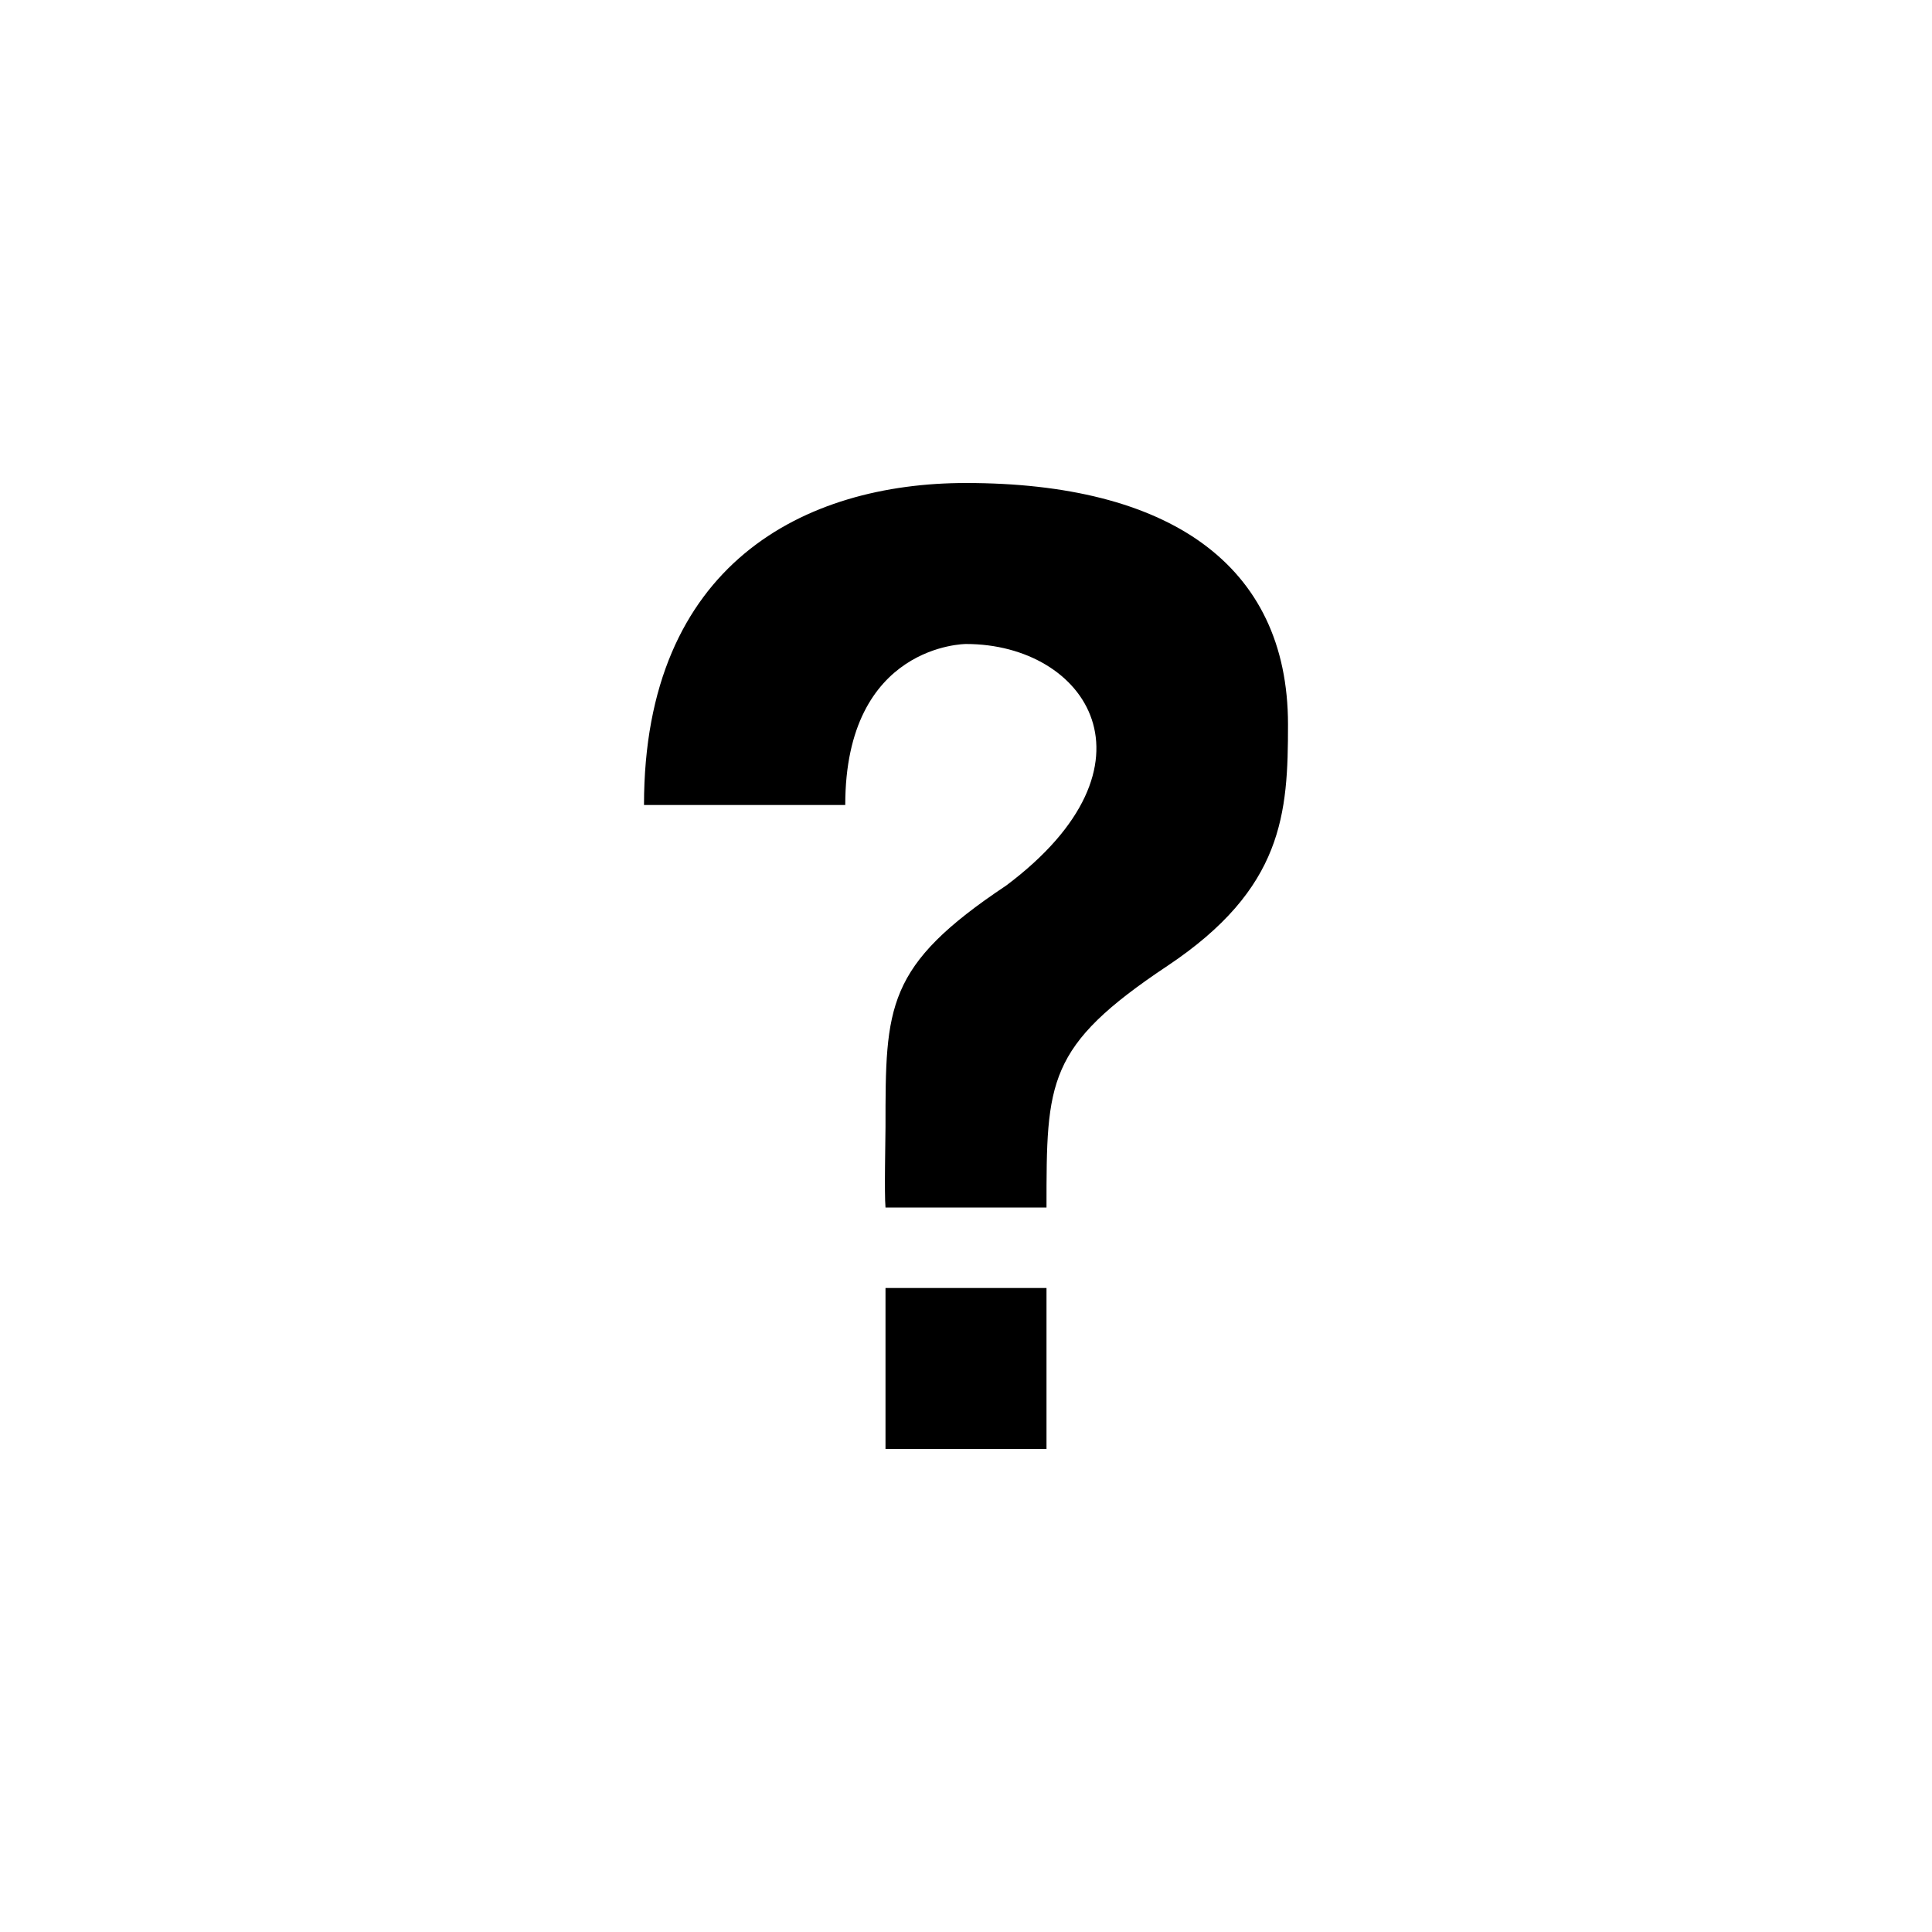
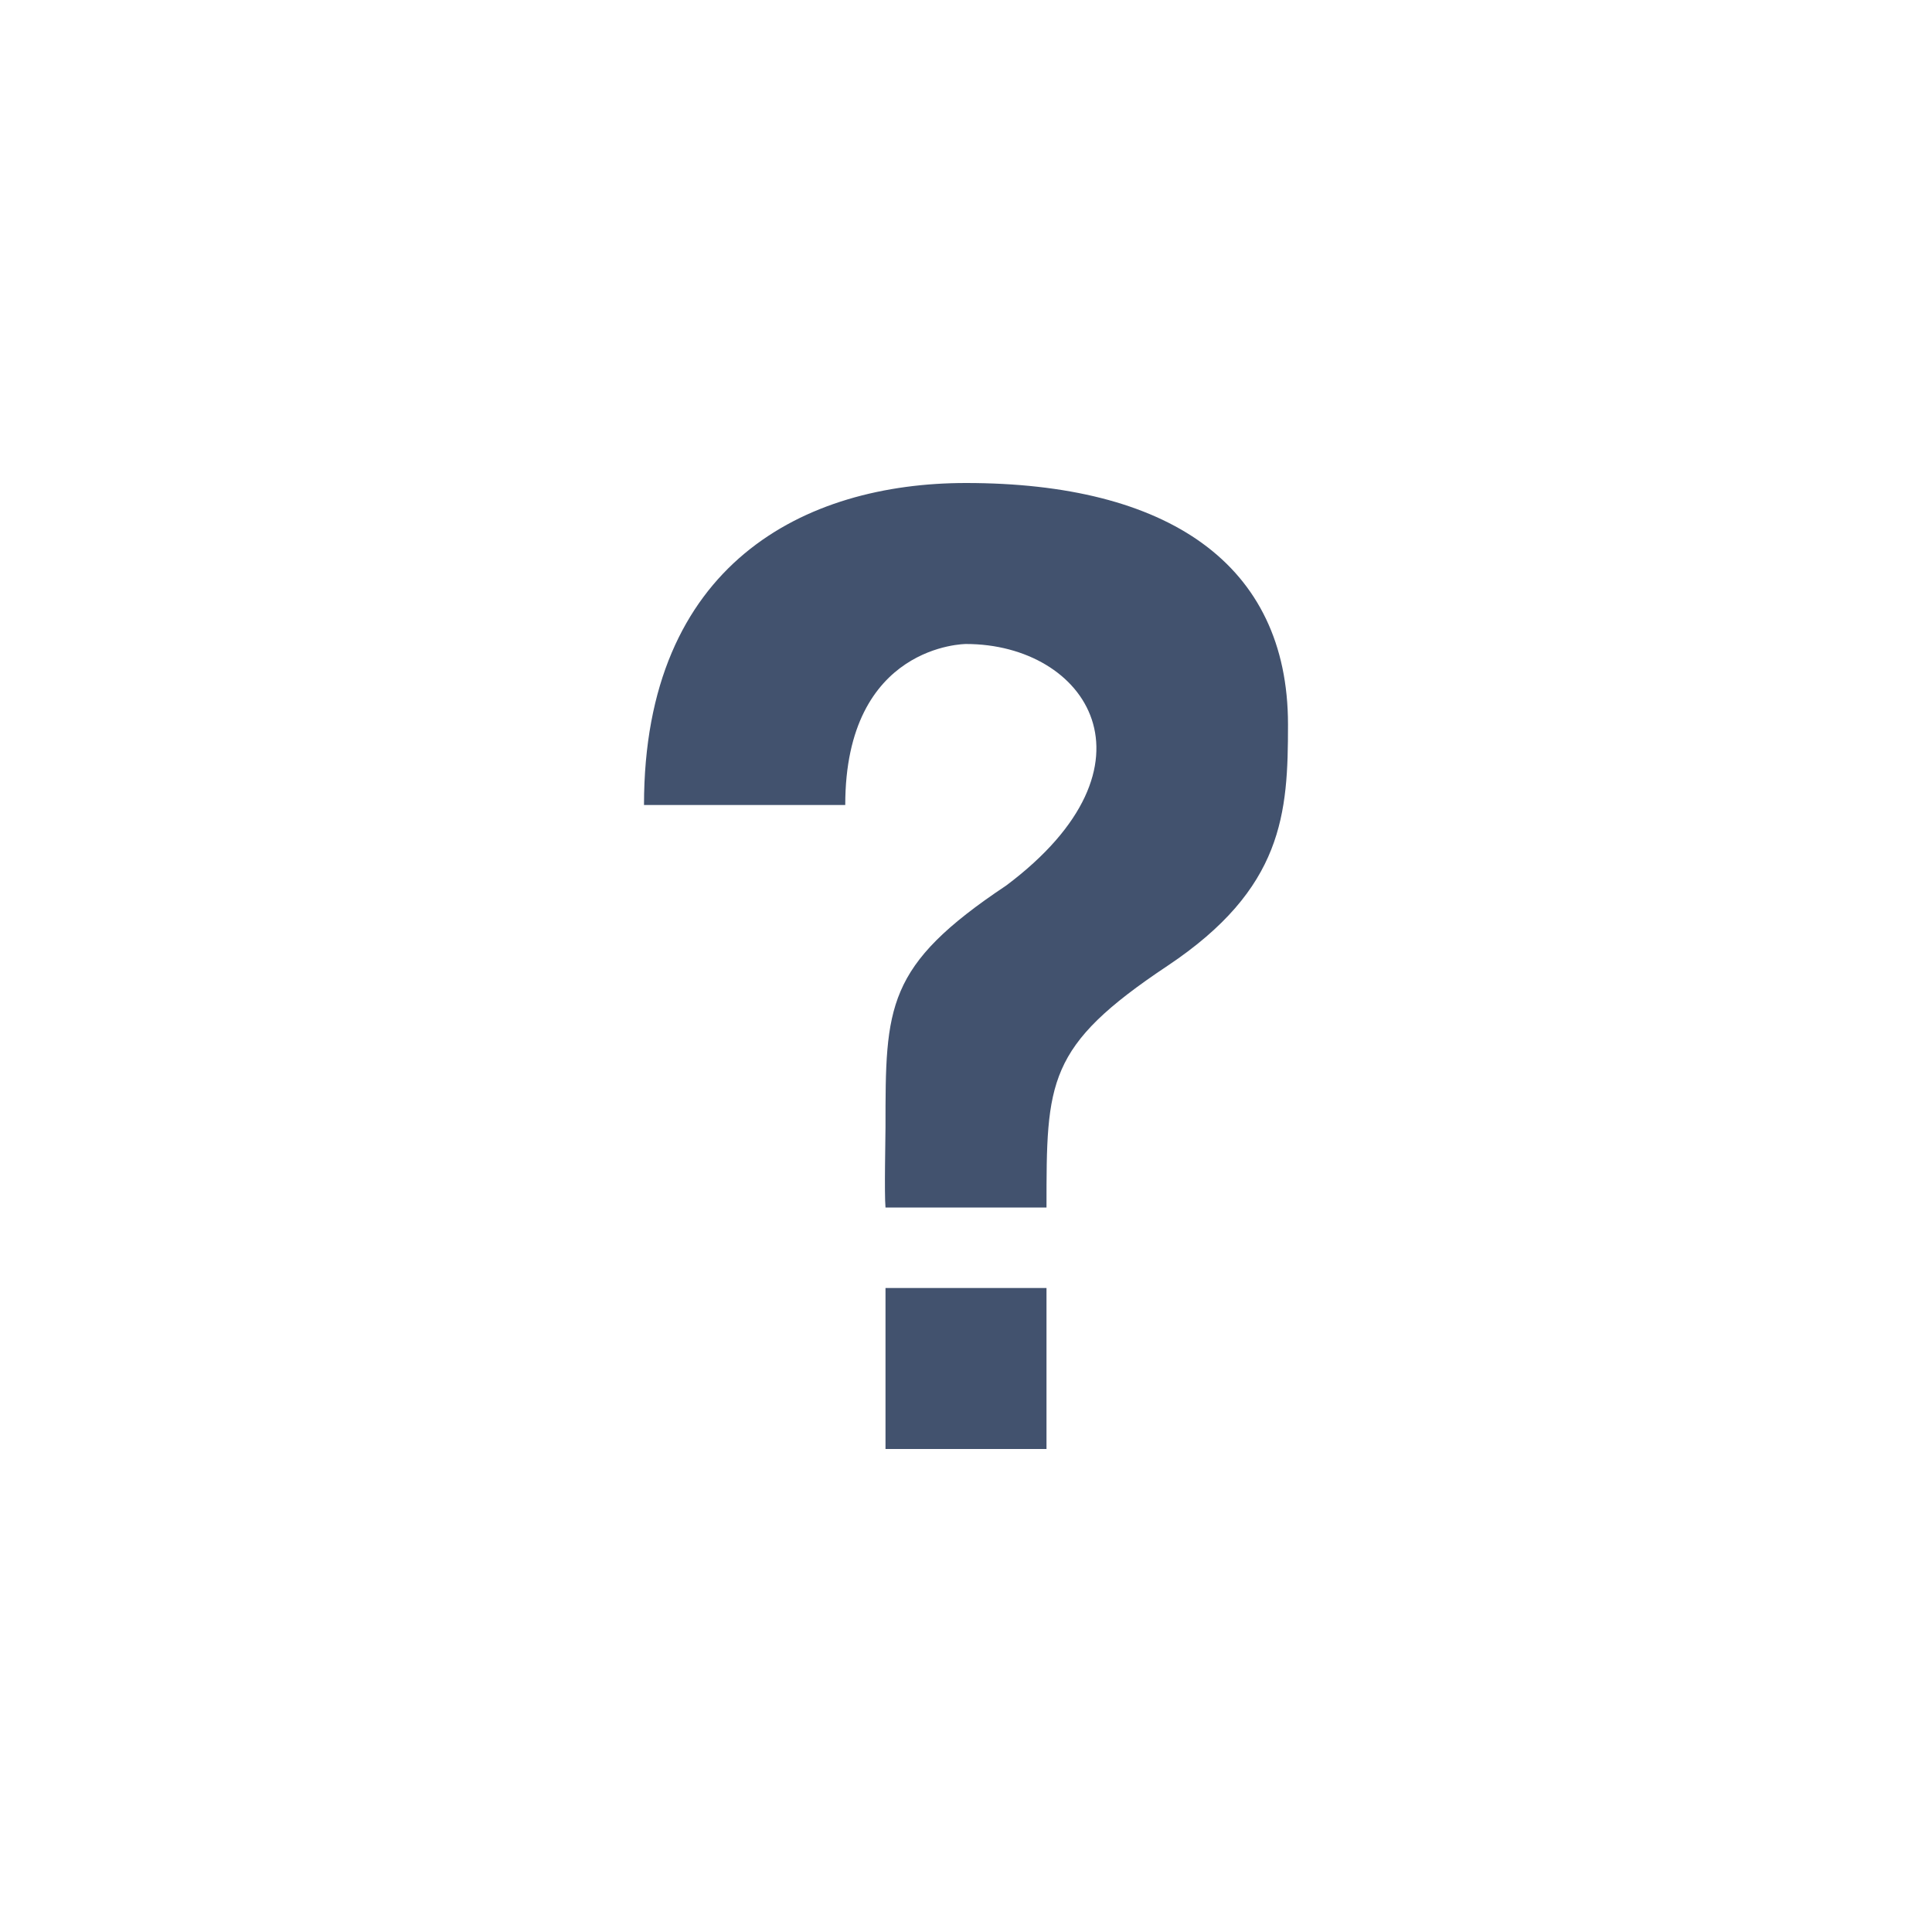
<svg xmlns="http://www.w3.org/2000/svg" width="24px" height="24px" viewBox="0 0 24 24" version="1.1">
  <defs />
-   <g id="Editor" stroke="none" stroke-width="1" fill-rule="evenodd">
-     <g id="editor/help" fill="currentColor">
-       <g id="help" transform="translate(8, 6)">
-         <path d="M0,4 L2.5,4 C2.5,2 4,2 4,2 C5.5,2 6.5,3.5 4.5,5 C3,6 3,6.5 3,8 C3,8.144 2.984,8.824 3,9 L5,9 C5,7.432 5,7 6.5,6 C7.946,5.036 8,4.104 8,3 C8,1 6.5,0 4,0 C2,0 0,1 0,4 Z M5,12 L5,10 L3,10 L3,12 L5,12 Z" id="Shape" />
-       </g>
+   <g id="Original" stroke="none" stroke-width="1" fill="none" fill-rule="evenodd">
+     <g id="editor/help" fill="#42526E">
+       <path d="M8,10 L10.5,10 C10.5,8 12,8 12,8 C13.5,8 14.5,9.5 12.5,11 C11,12 11,12.5 11,14 C11,14.144 10.984,14.824 11,15 L13,15 C13,13.432 13,13 14.5,12 C15.946,11.036 16,10.104 16,9 C16,7 14.5,6 12,6 C10,6 8,7 8,10 Z M13,18 L13,16 L11,16 L11,18 L13,18 Z" id="Shape" />
    </g>
  </g>
</svg>
